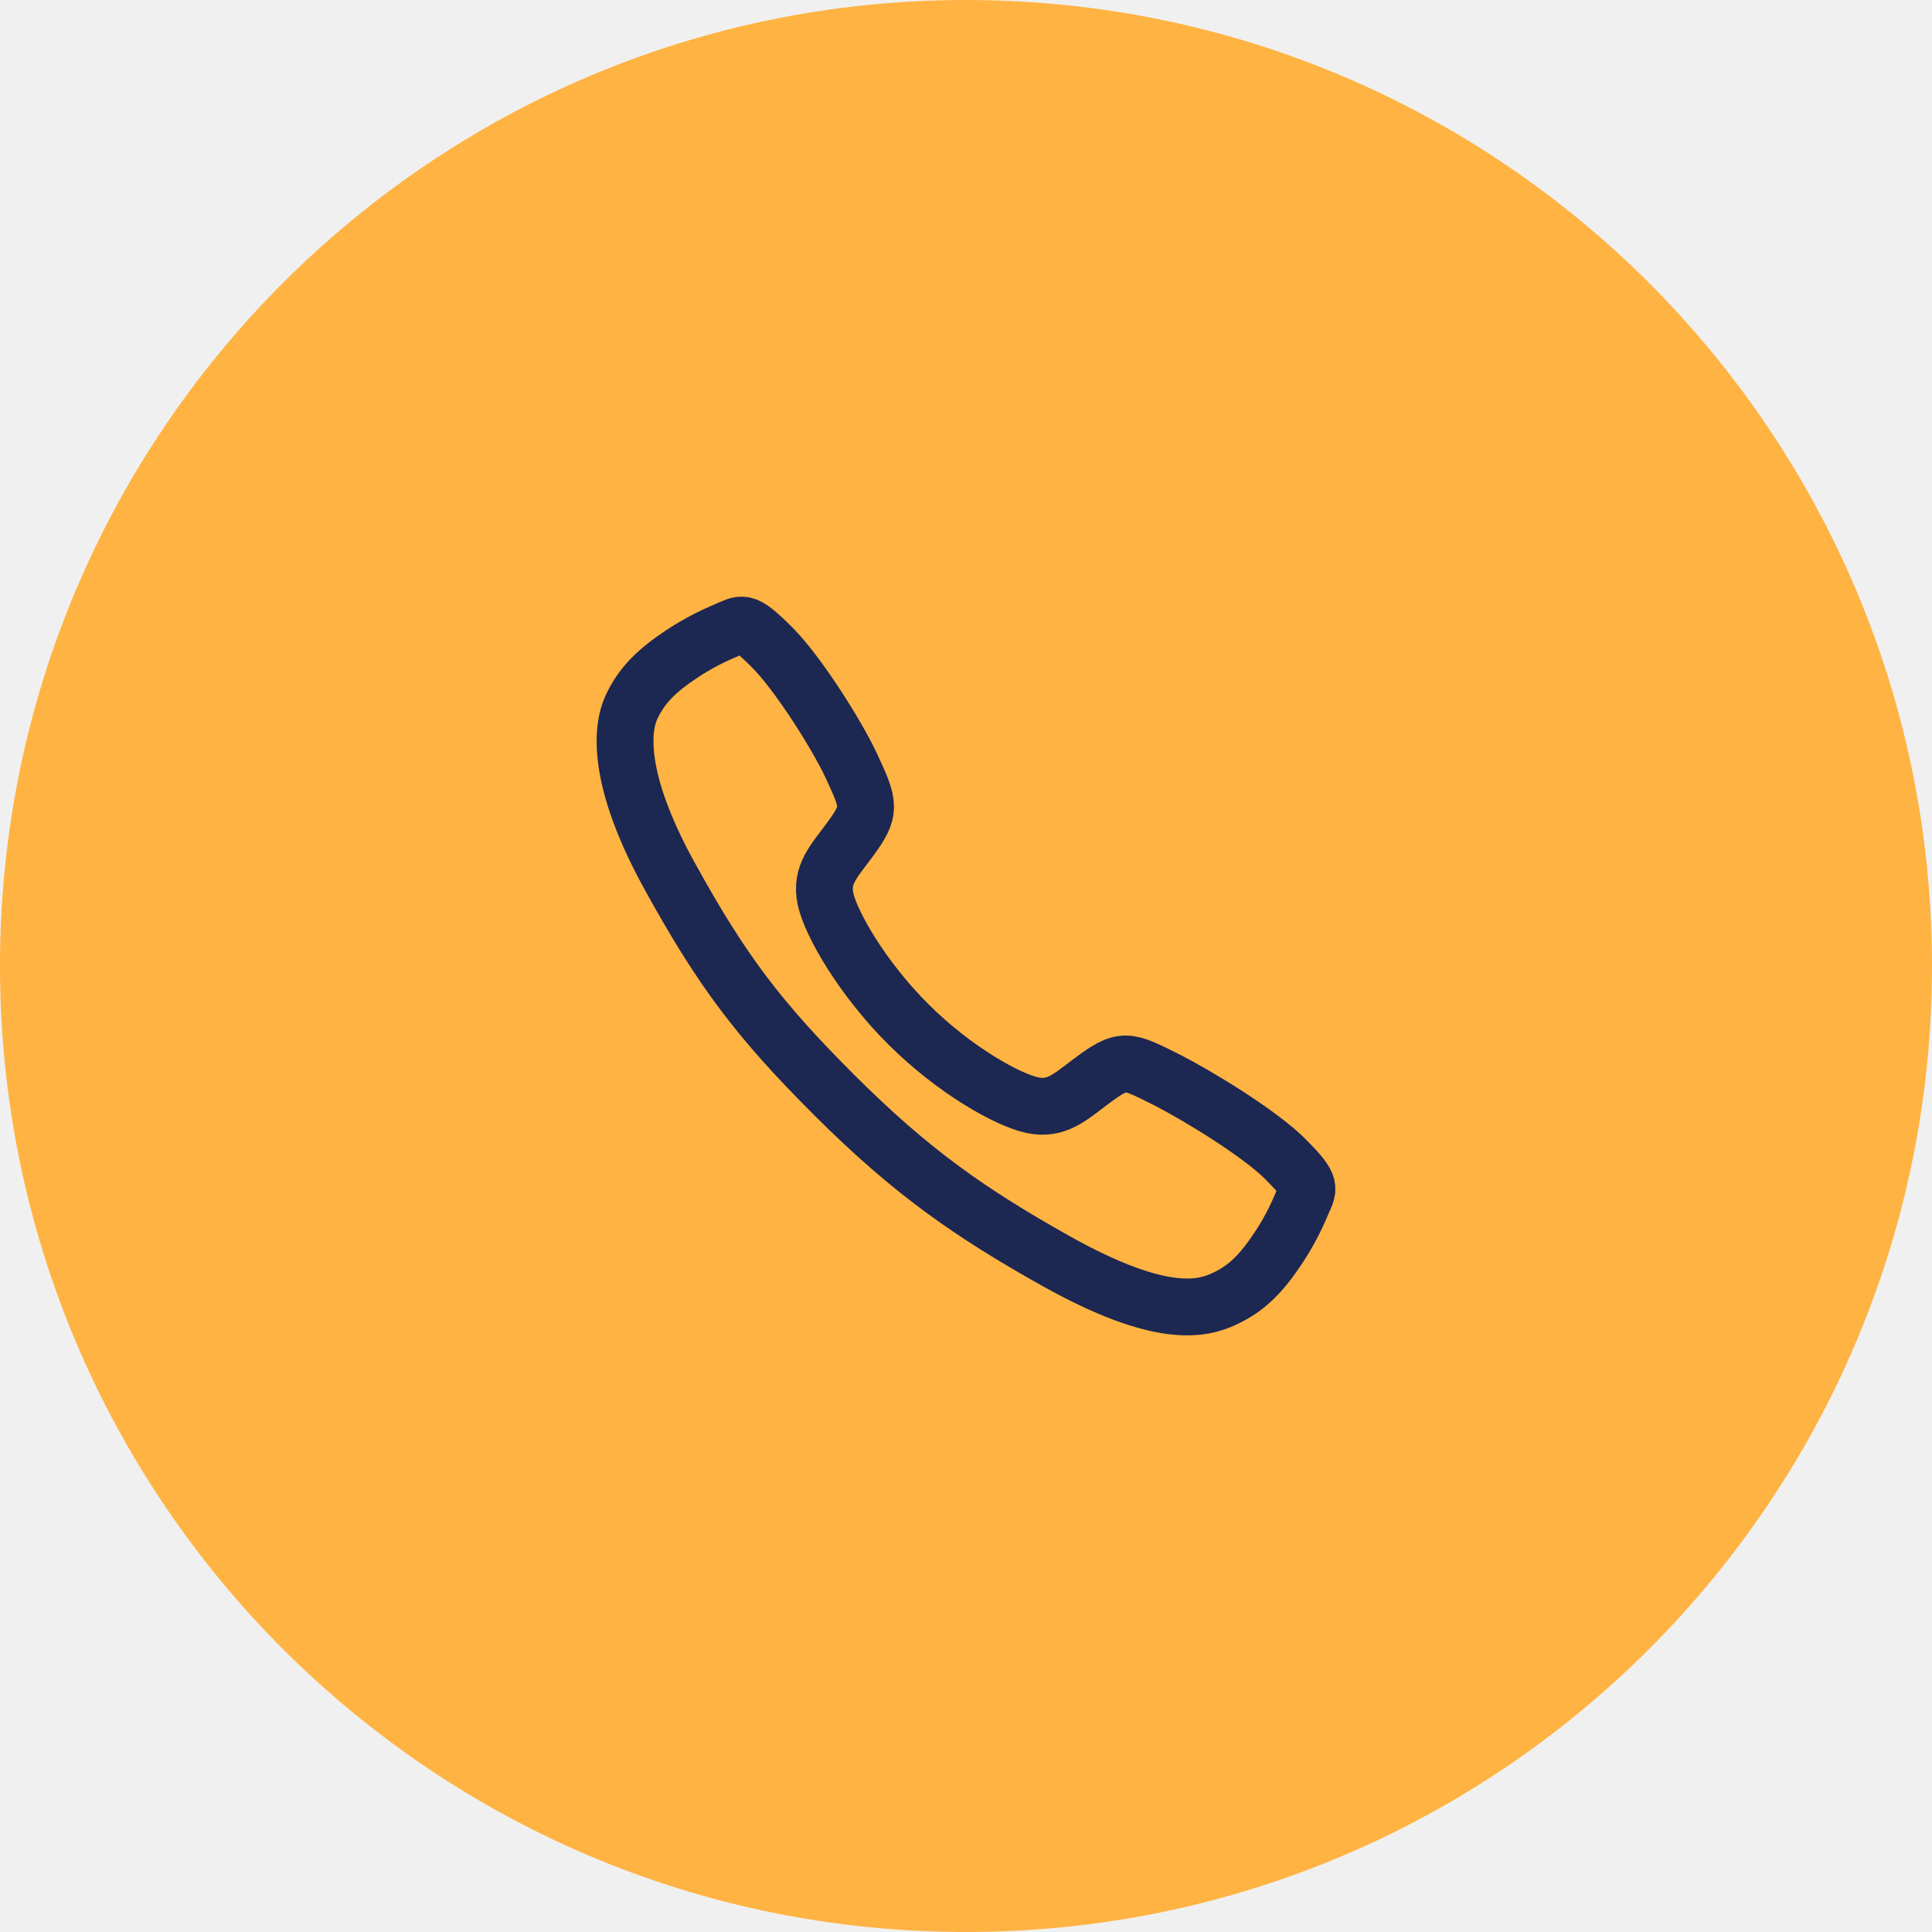
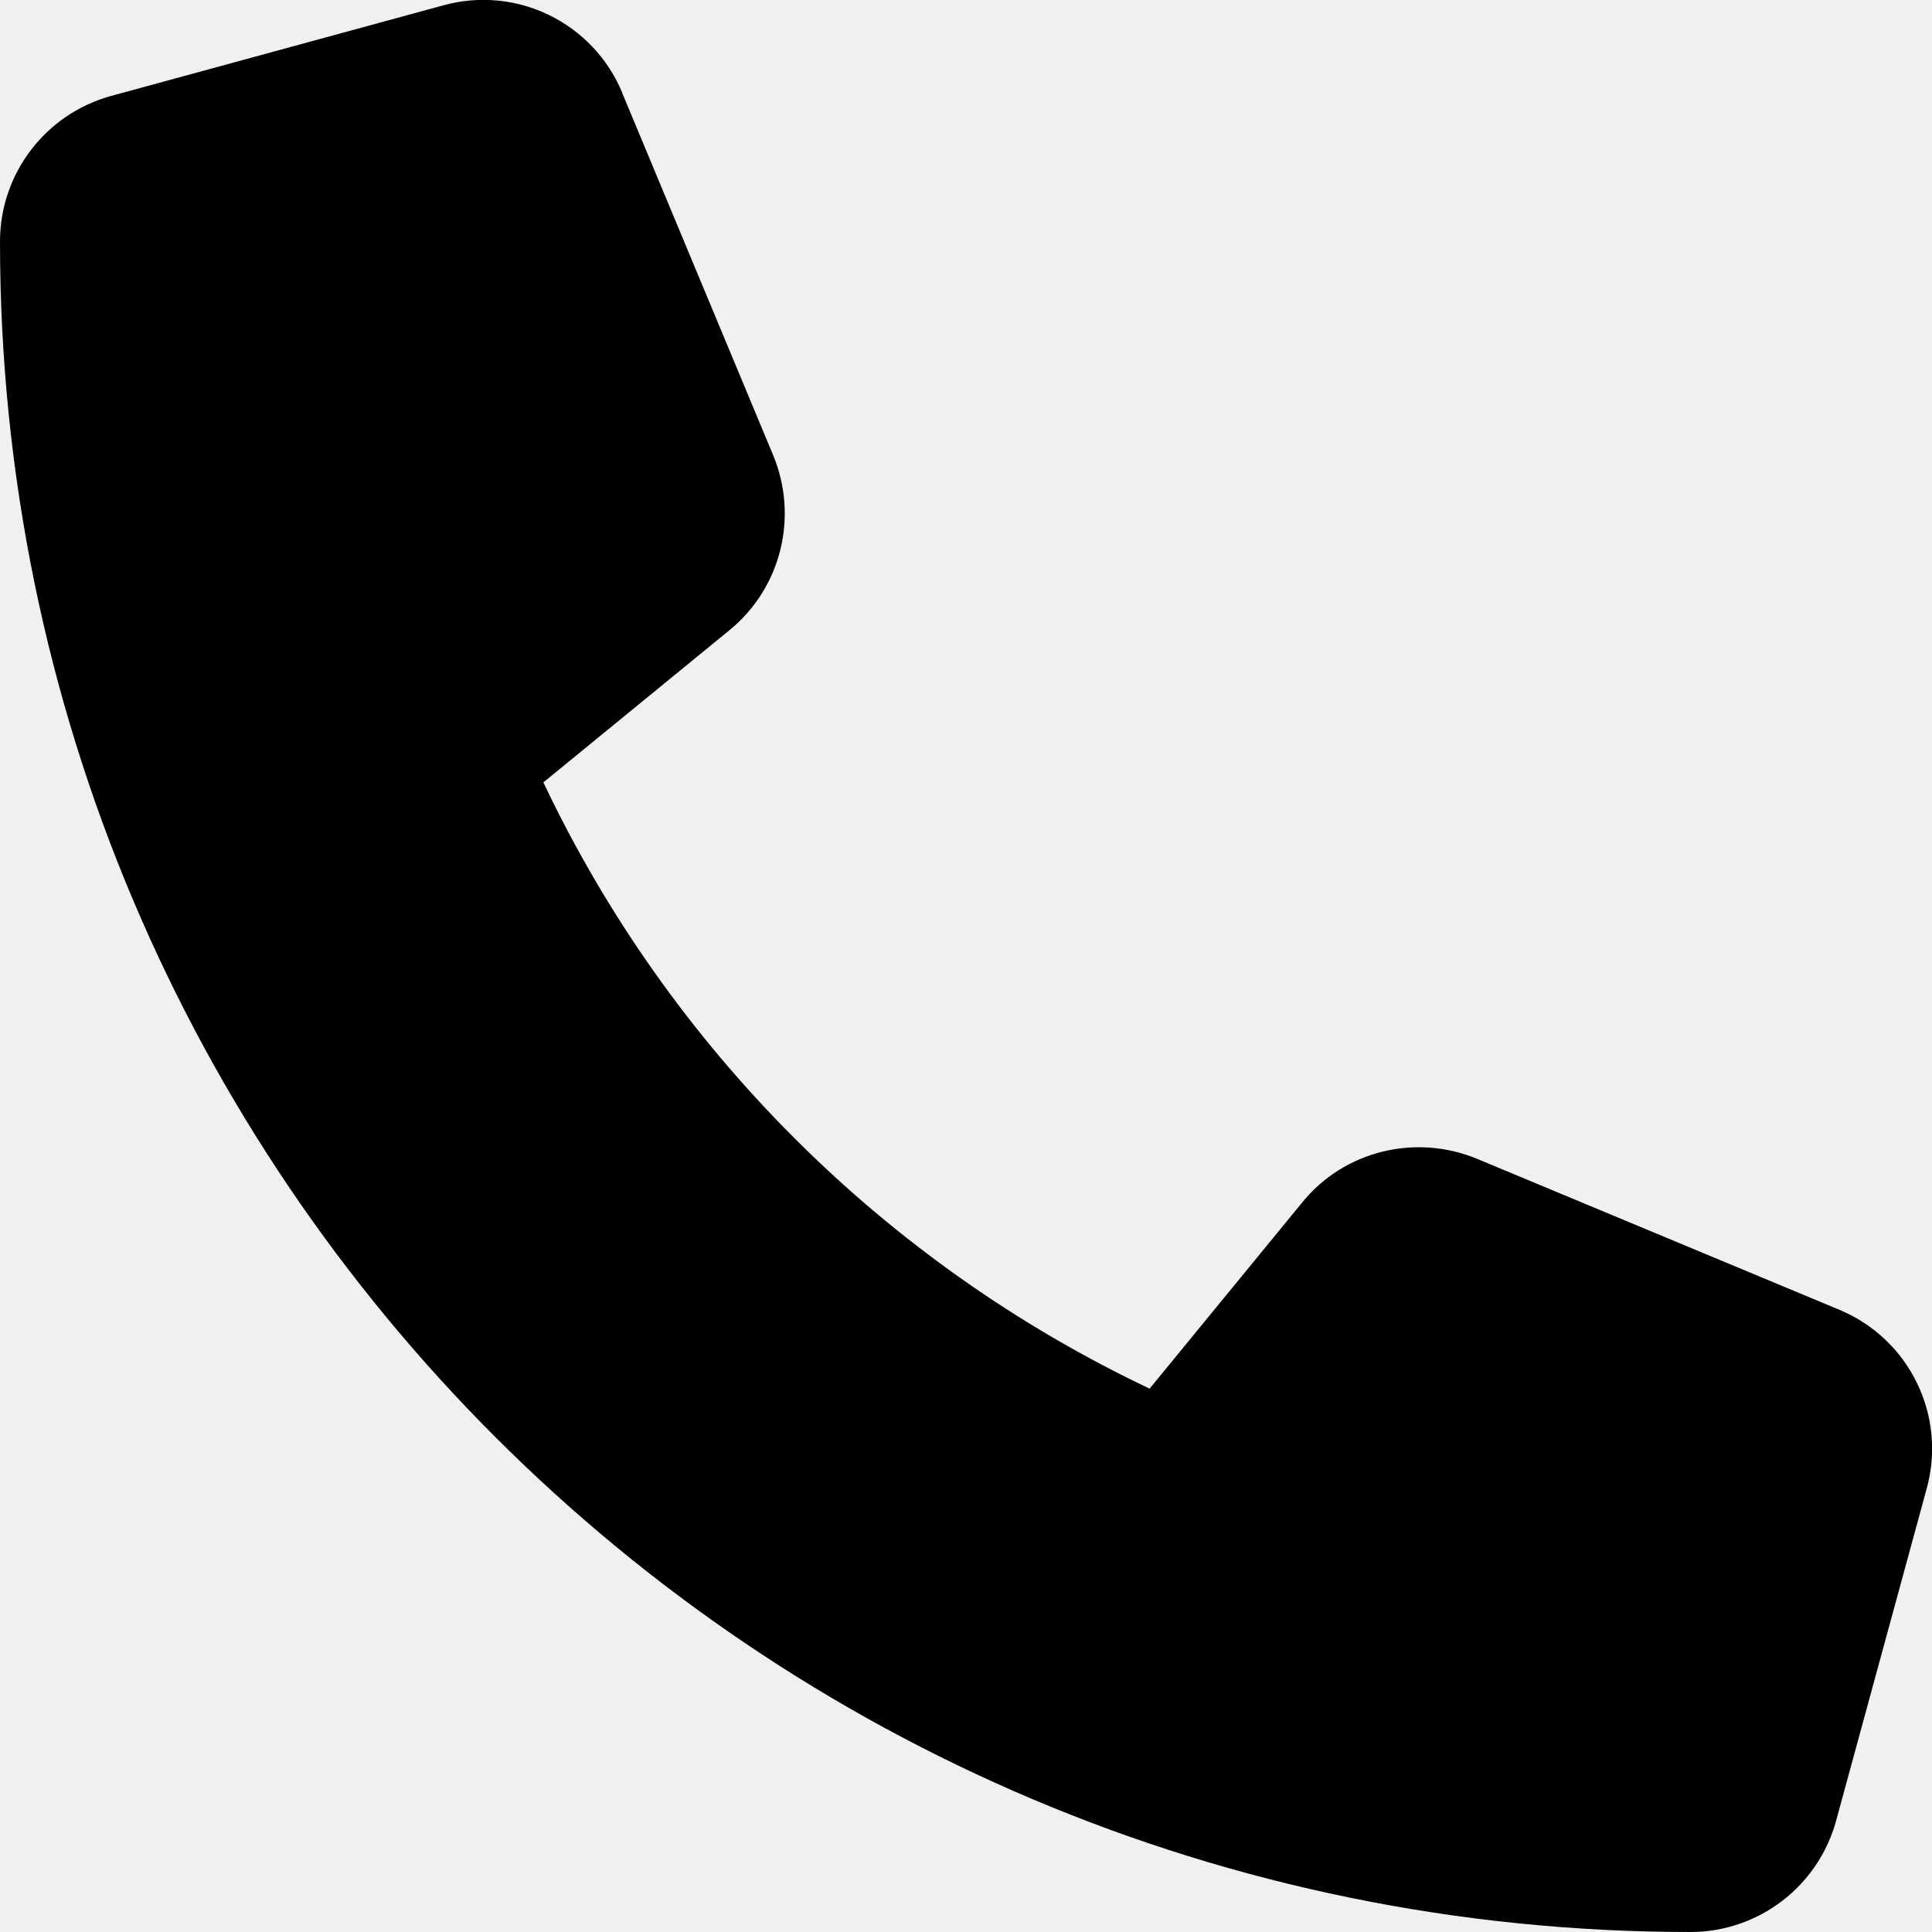
- <svg xmlns="http://www.w3.org/2000/svg" width="68" height="68" viewBox="0 0 68 68" fill="none">
-   <path d="M0 34C0 15.222 15.222 0 34 0C52.778 0 68 15.222 68 34C68 52.778 52.778 68 34 68C15.222 68 0 52.778 0 34Z" fill="#FFB342" />
-   <g clip-path="url(#clip0_1_346)">
-     <path d="M45.251 40.806C44.335 39.883 42.116 38.536 41.039 37.993C39.637 37.287 39.522 37.229 38.42 38.048C37.685 38.594 37.196 39.082 36.336 38.899C35.476 38.715 33.607 37.681 31.97 36.05C30.333 34.418 29.239 32.495 29.055 31.638C28.87 30.78 29.367 30.297 29.908 29.561C30.671 28.522 30.613 28.349 29.961 26.947C29.453 25.857 28.066 23.659 27.14 22.748C26.148 21.769 26.148 21.942 25.51 22.207C24.99 22.426 24.491 22.692 24.02 23.001C23.096 23.615 22.584 24.124 22.226 24.89C21.868 25.655 21.707 27.45 23.557 30.811C25.407 34.172 26.705 35.891 29.392 38.57C32.079 41.249 34.145 42.689 37.165 44.383C40.901 46.475 42.334 46.068 43.102 45.71C43.87 45.352 44.382 44.844 44.996 43.922C45.307 43.451 45.574 42.953 45.793 42.433C46.059 41.797 46.232 41.797 45.251 40.806Z" stroke="#1C2752" stroke-width="2" stroke-miterlimit="10" />
-   </g>
-   <defs>
-     <clipPath id="clip0_1_346">
-       <rect width="26" height="26" fill="white" transform="translate(21 21)" />
-     </clipPath>
-   </defs>
+ <svg xmlns="http://www.w3.org/2000/svg" width="24px" height="24px" viewBox="0 0 24 24" version="1.1">
+   <path d="M 7.73 1.152 C 7.367 0.281 6.418 -0.184 5.508 0.066 L 1.383 1.191 C 0.566 1.414 0 2.156 0 3 C 0 14.598 9.402 24 21 24 C 21.844 24 22.586 23.434 22.809 22.617 L 23.934 18.492 C 24.184 17.582 23.719 16.633 22.848 16.27 L 18.348 14.395 C 17.582 14.078 16.695 14.297 16.176 14.938 L 14.281 17.25 C 10.984 15.688 8.312 13.016 6.75 9.719 L 9.062 7.828 C 9.703 7.305 9.922 6.422 9.605 5.656 L 7.73 1.156 Z M 7.73 1.152 " fill="" />
</svg>
